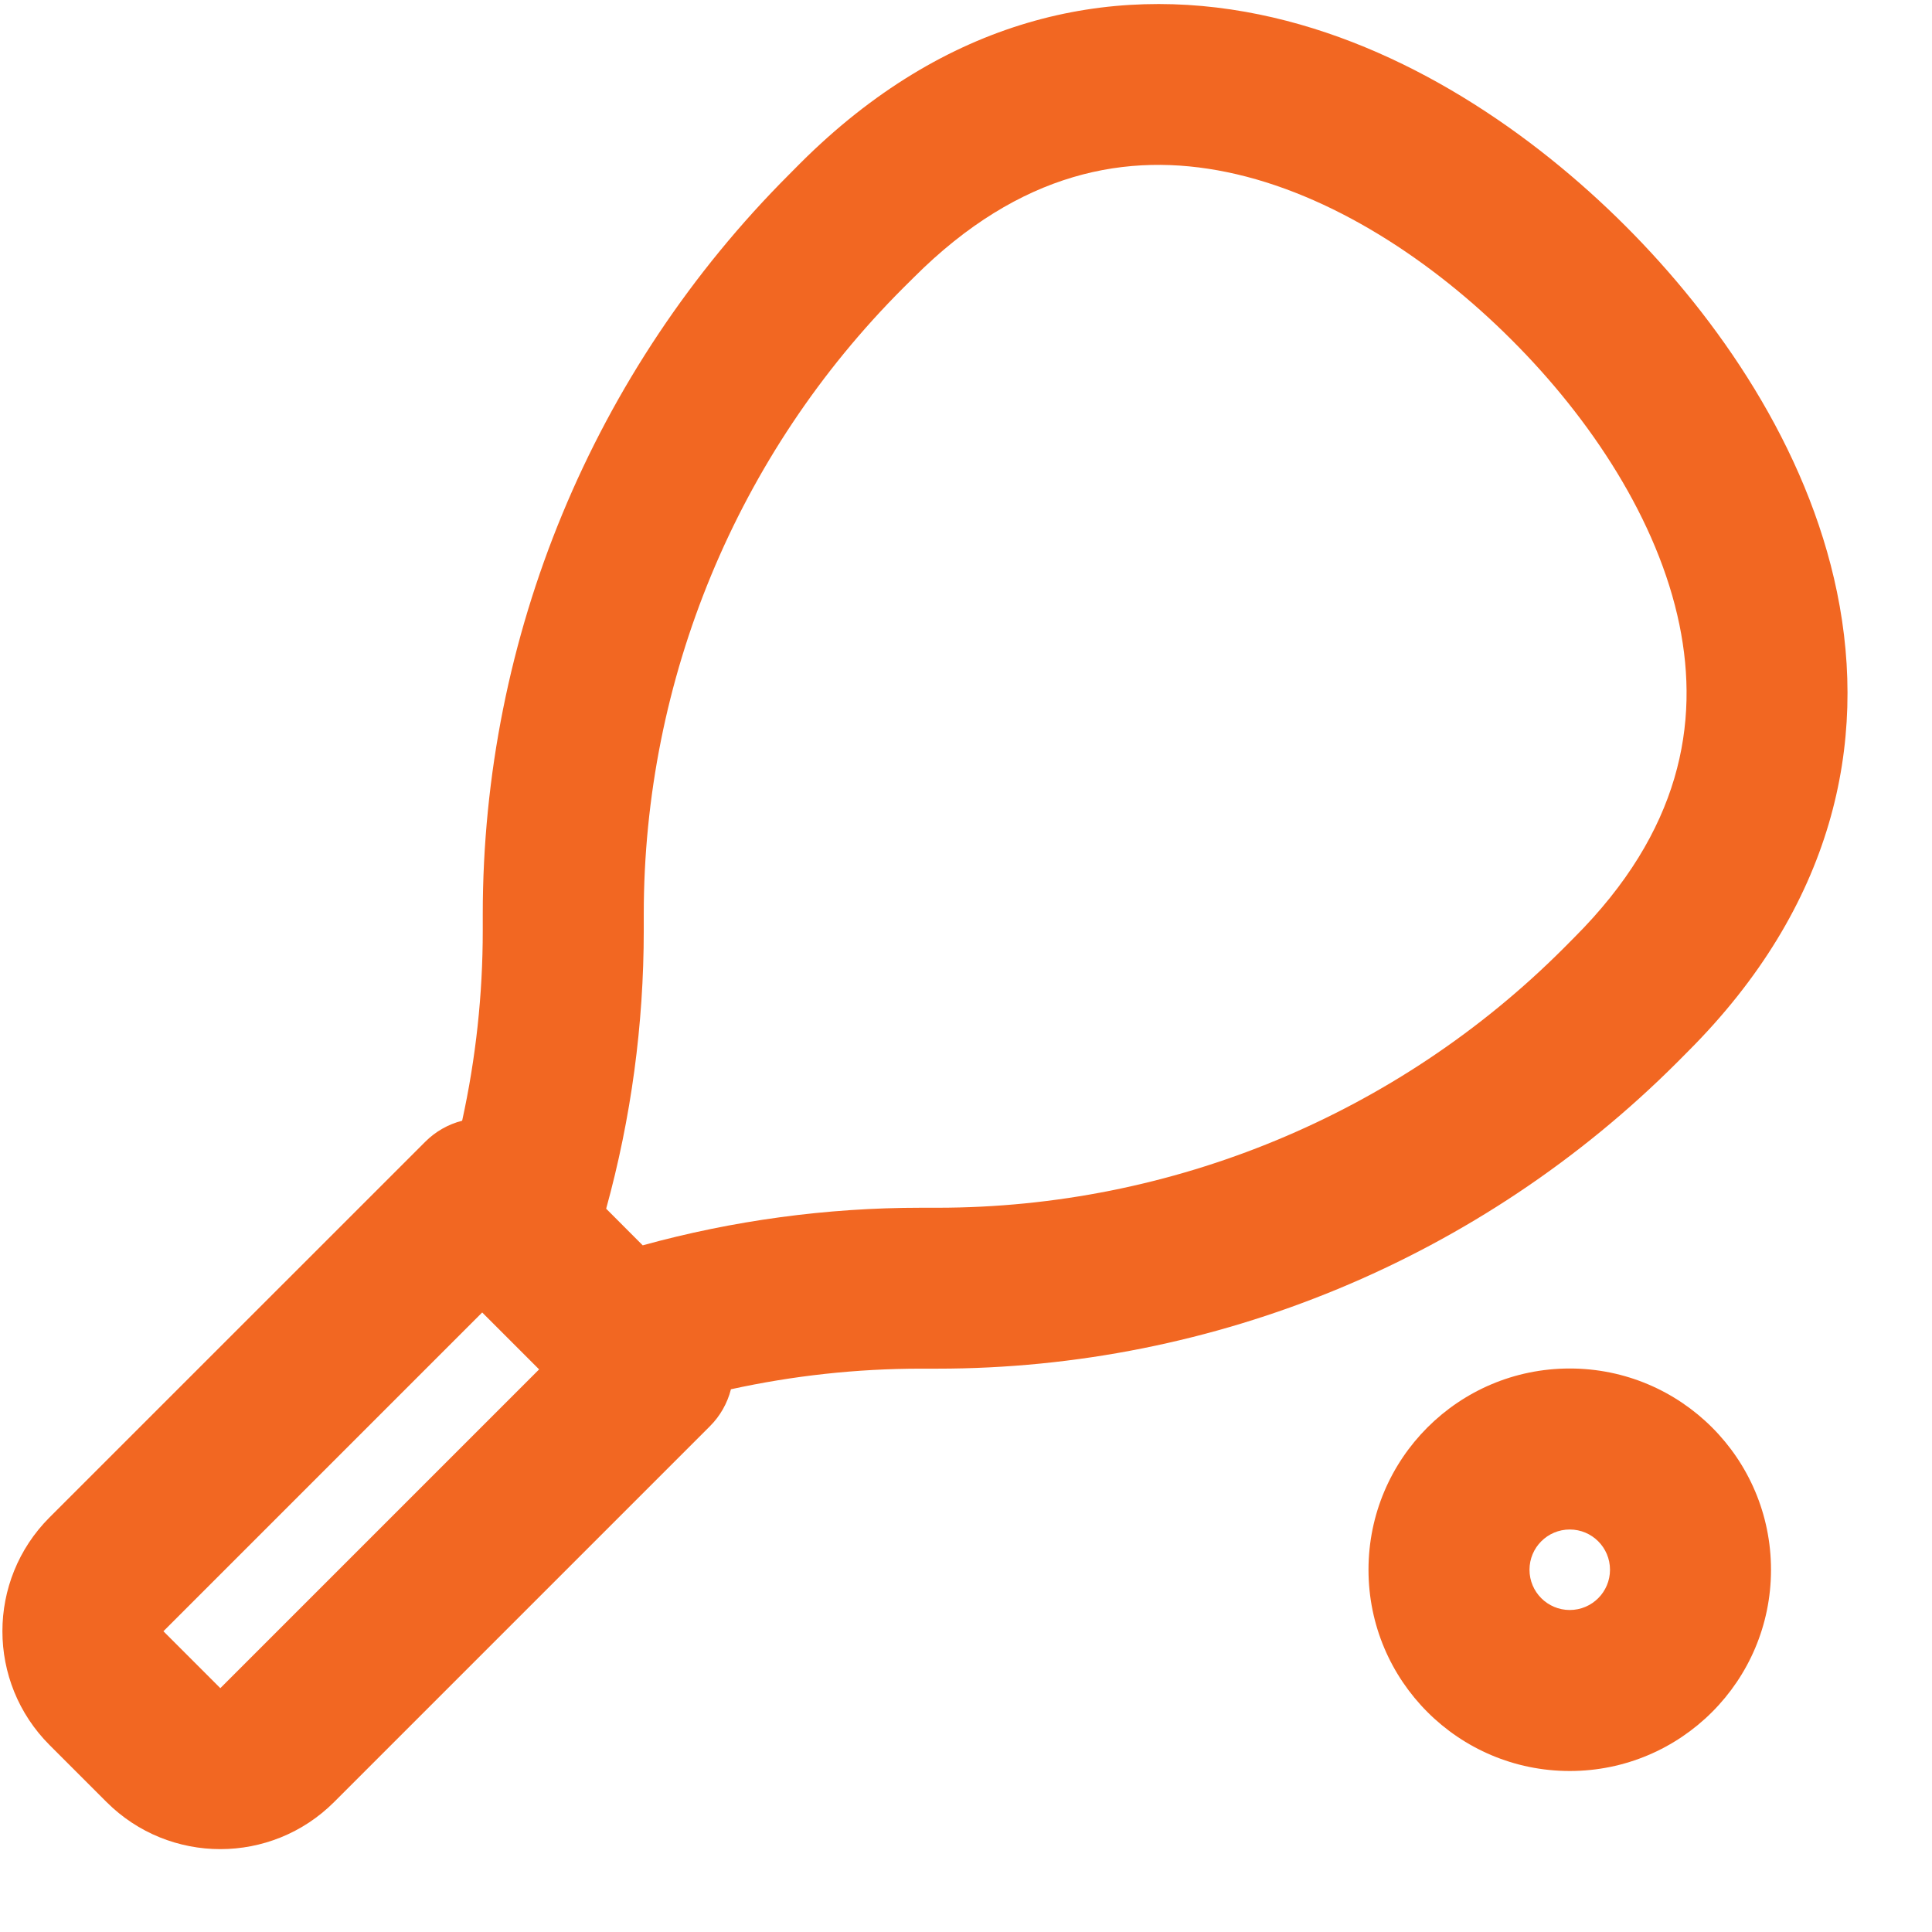
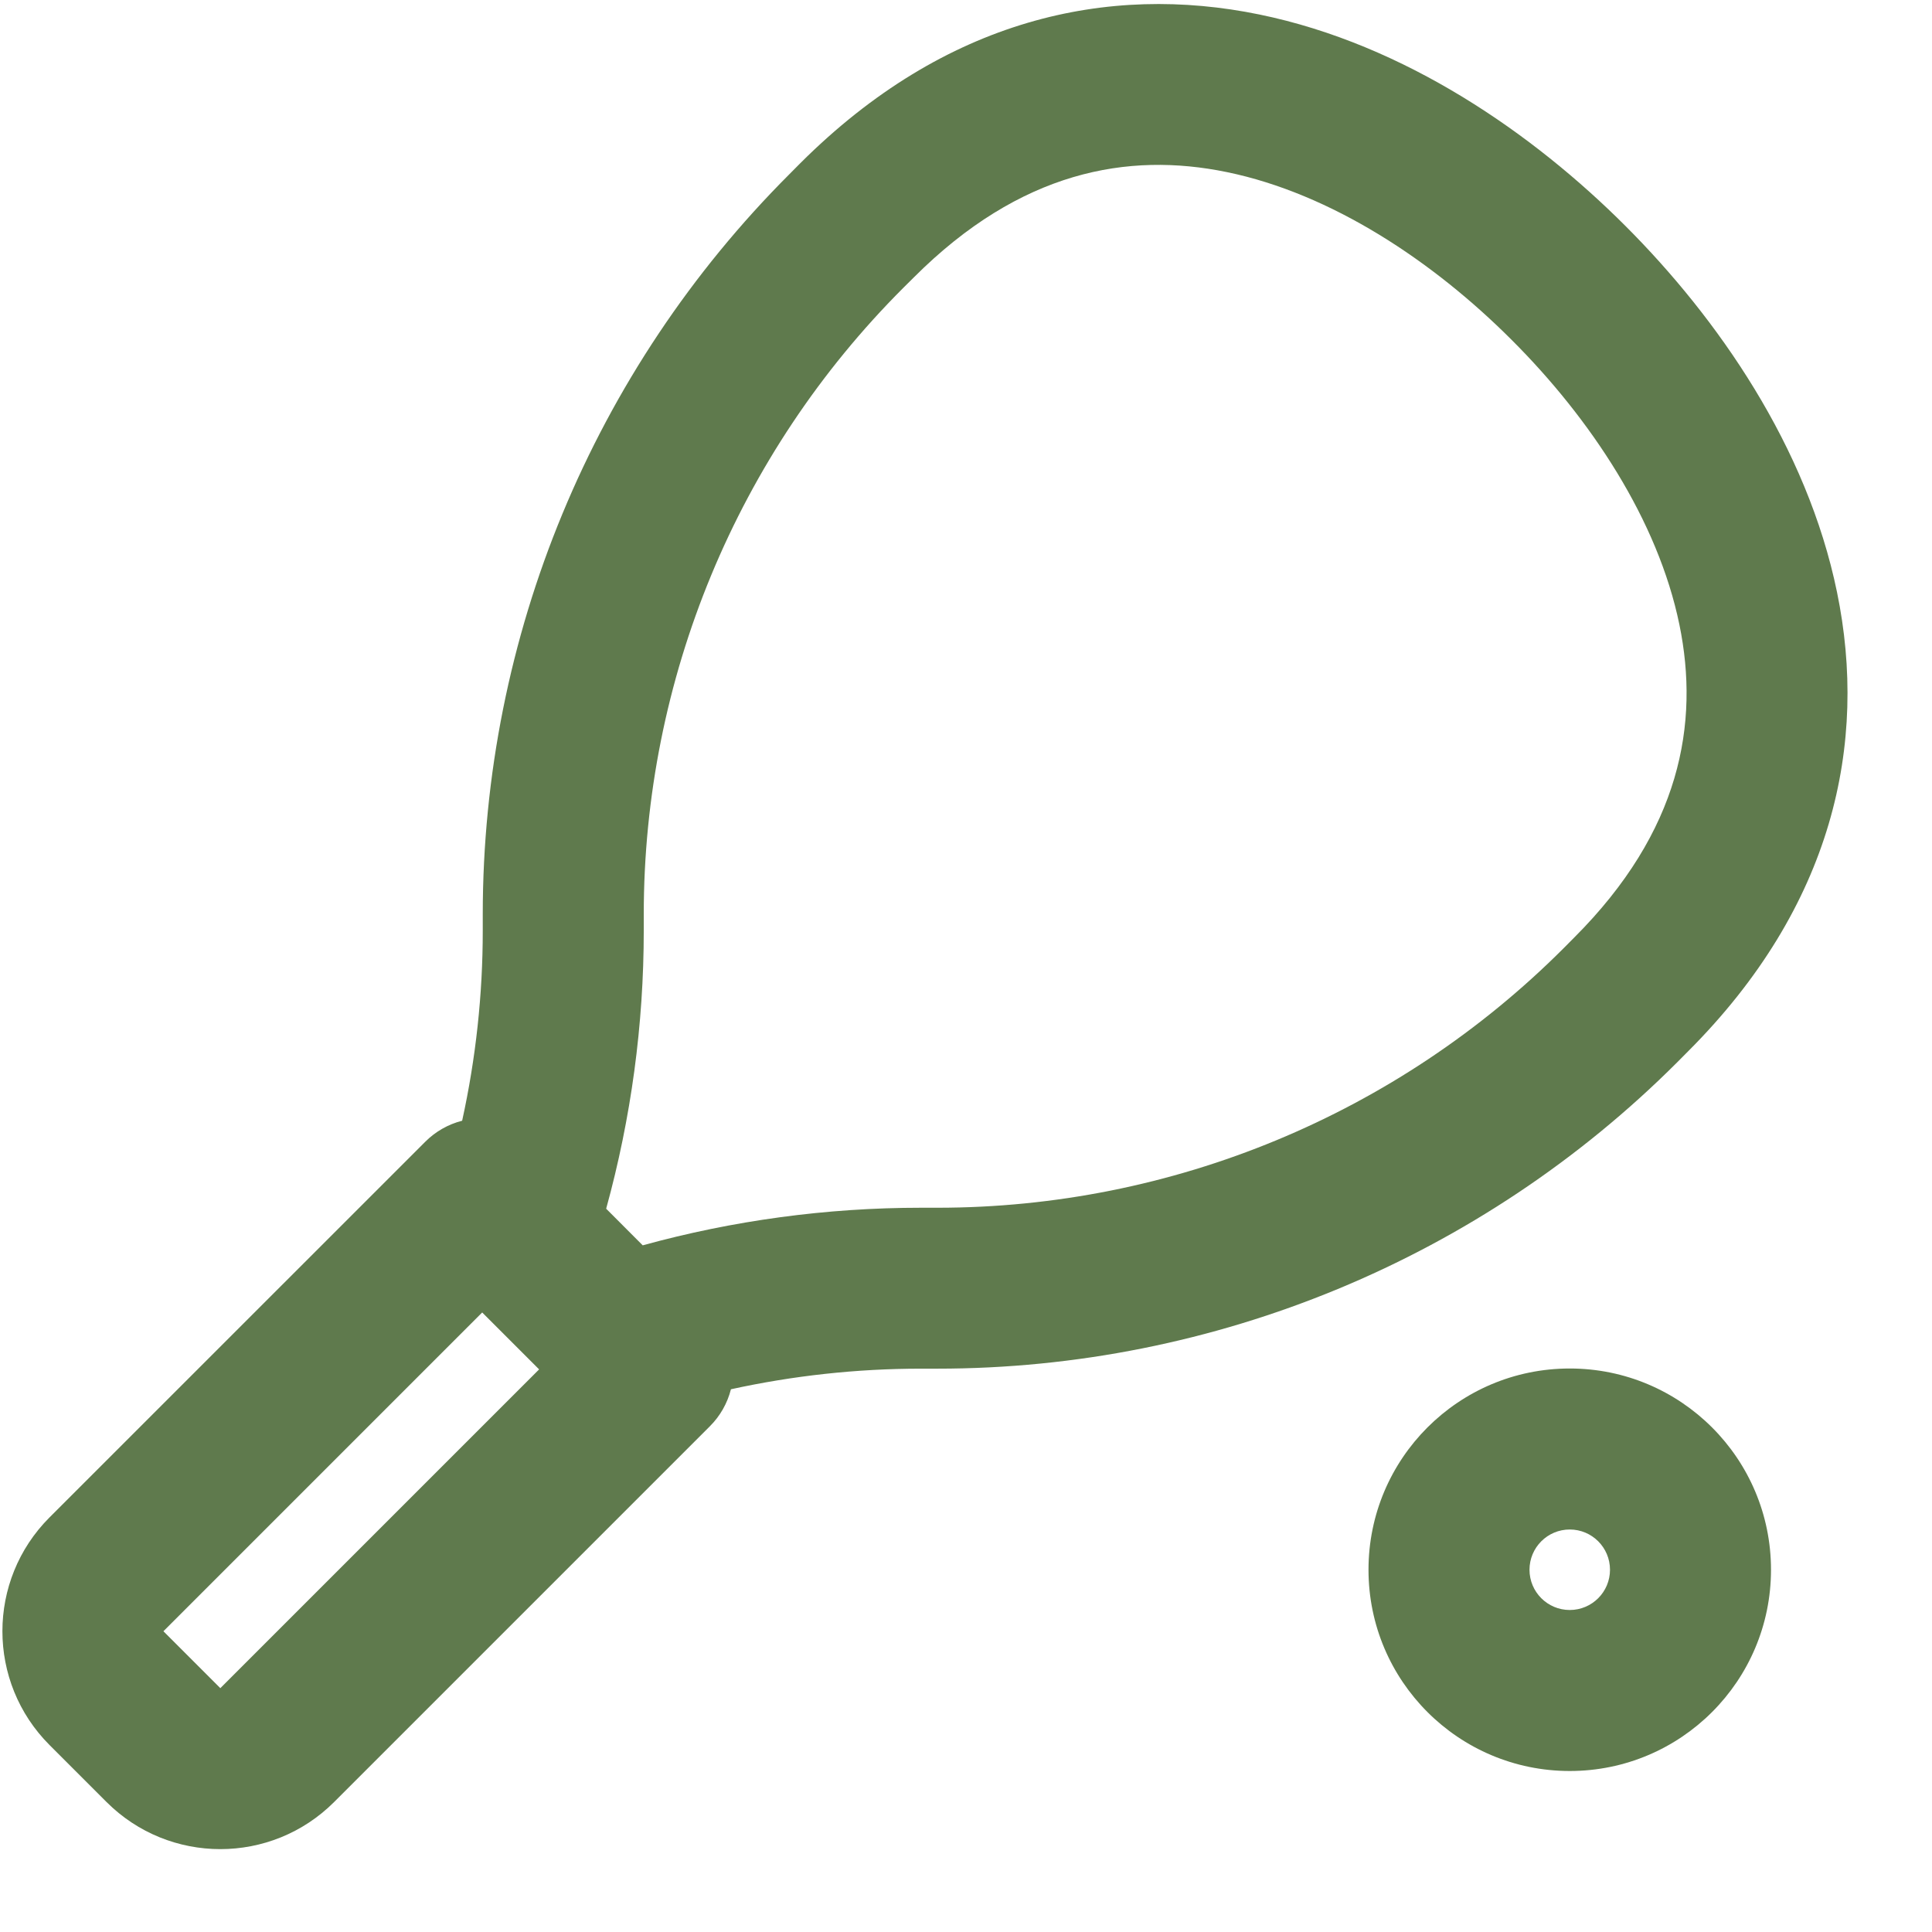
- <svg xmlns="http://www.w3.org/2000/svg" fill="#F26722" viewBox="0 0 24 24">
+ <svg xmlns="http://www.w3.org/2000/svg" fill="#5F7A4D" viewBox="0 0 24 24">
  <g fill="">
    <path d="M20.192 2.807C19.05 1.665 17.456.552 15.644.18c-1.878-.386-3.9.047-5.705 1.85l-.134.135a13 13 0 00-3.808 9.192v.203a11 11 0 01-.256 2.362.995.995 0 00-.459.262L.616 18.849a2 2 0 000 2.829l.707.707a2 2 0 002.828 0l4.667-4.667a.995.995 0 00.262-.46c.772-.169 1.563-.256 2.36-.256h.203a13 13 0 009.193-3.807l.134-.135c1.804-1.804 2.237-3.826 1.85-5.704-.372-1.81-1.485-3.406-2.628-4.549zM7.53 15.015a13 13 0 00.467-3.456v-.203a11 11 0 013.222-7.778l.135-.134c1.32-1.32 2.656-1.56 3.887-1.306 1.297.267 2.559 1.105 3.537 2.084.98.978 1.817 2.24 2.084 3.537.253 1.23.014 2.567-1.306 3.887l-.134.135a11 11 0 01-7.779 3.222h-.203c-1.172 0-2.334.158-3.456.467zm-1.54 1.289l.707.707-3.96 3.96-.707-.707zM19.5 22a2.5 2.5 0 110-5 2.5 2.5 0 010 5zm-.5-2.5a.5.5 0 101 0 .5.5 0 00-1 0z" />
  </g>
</svg>
